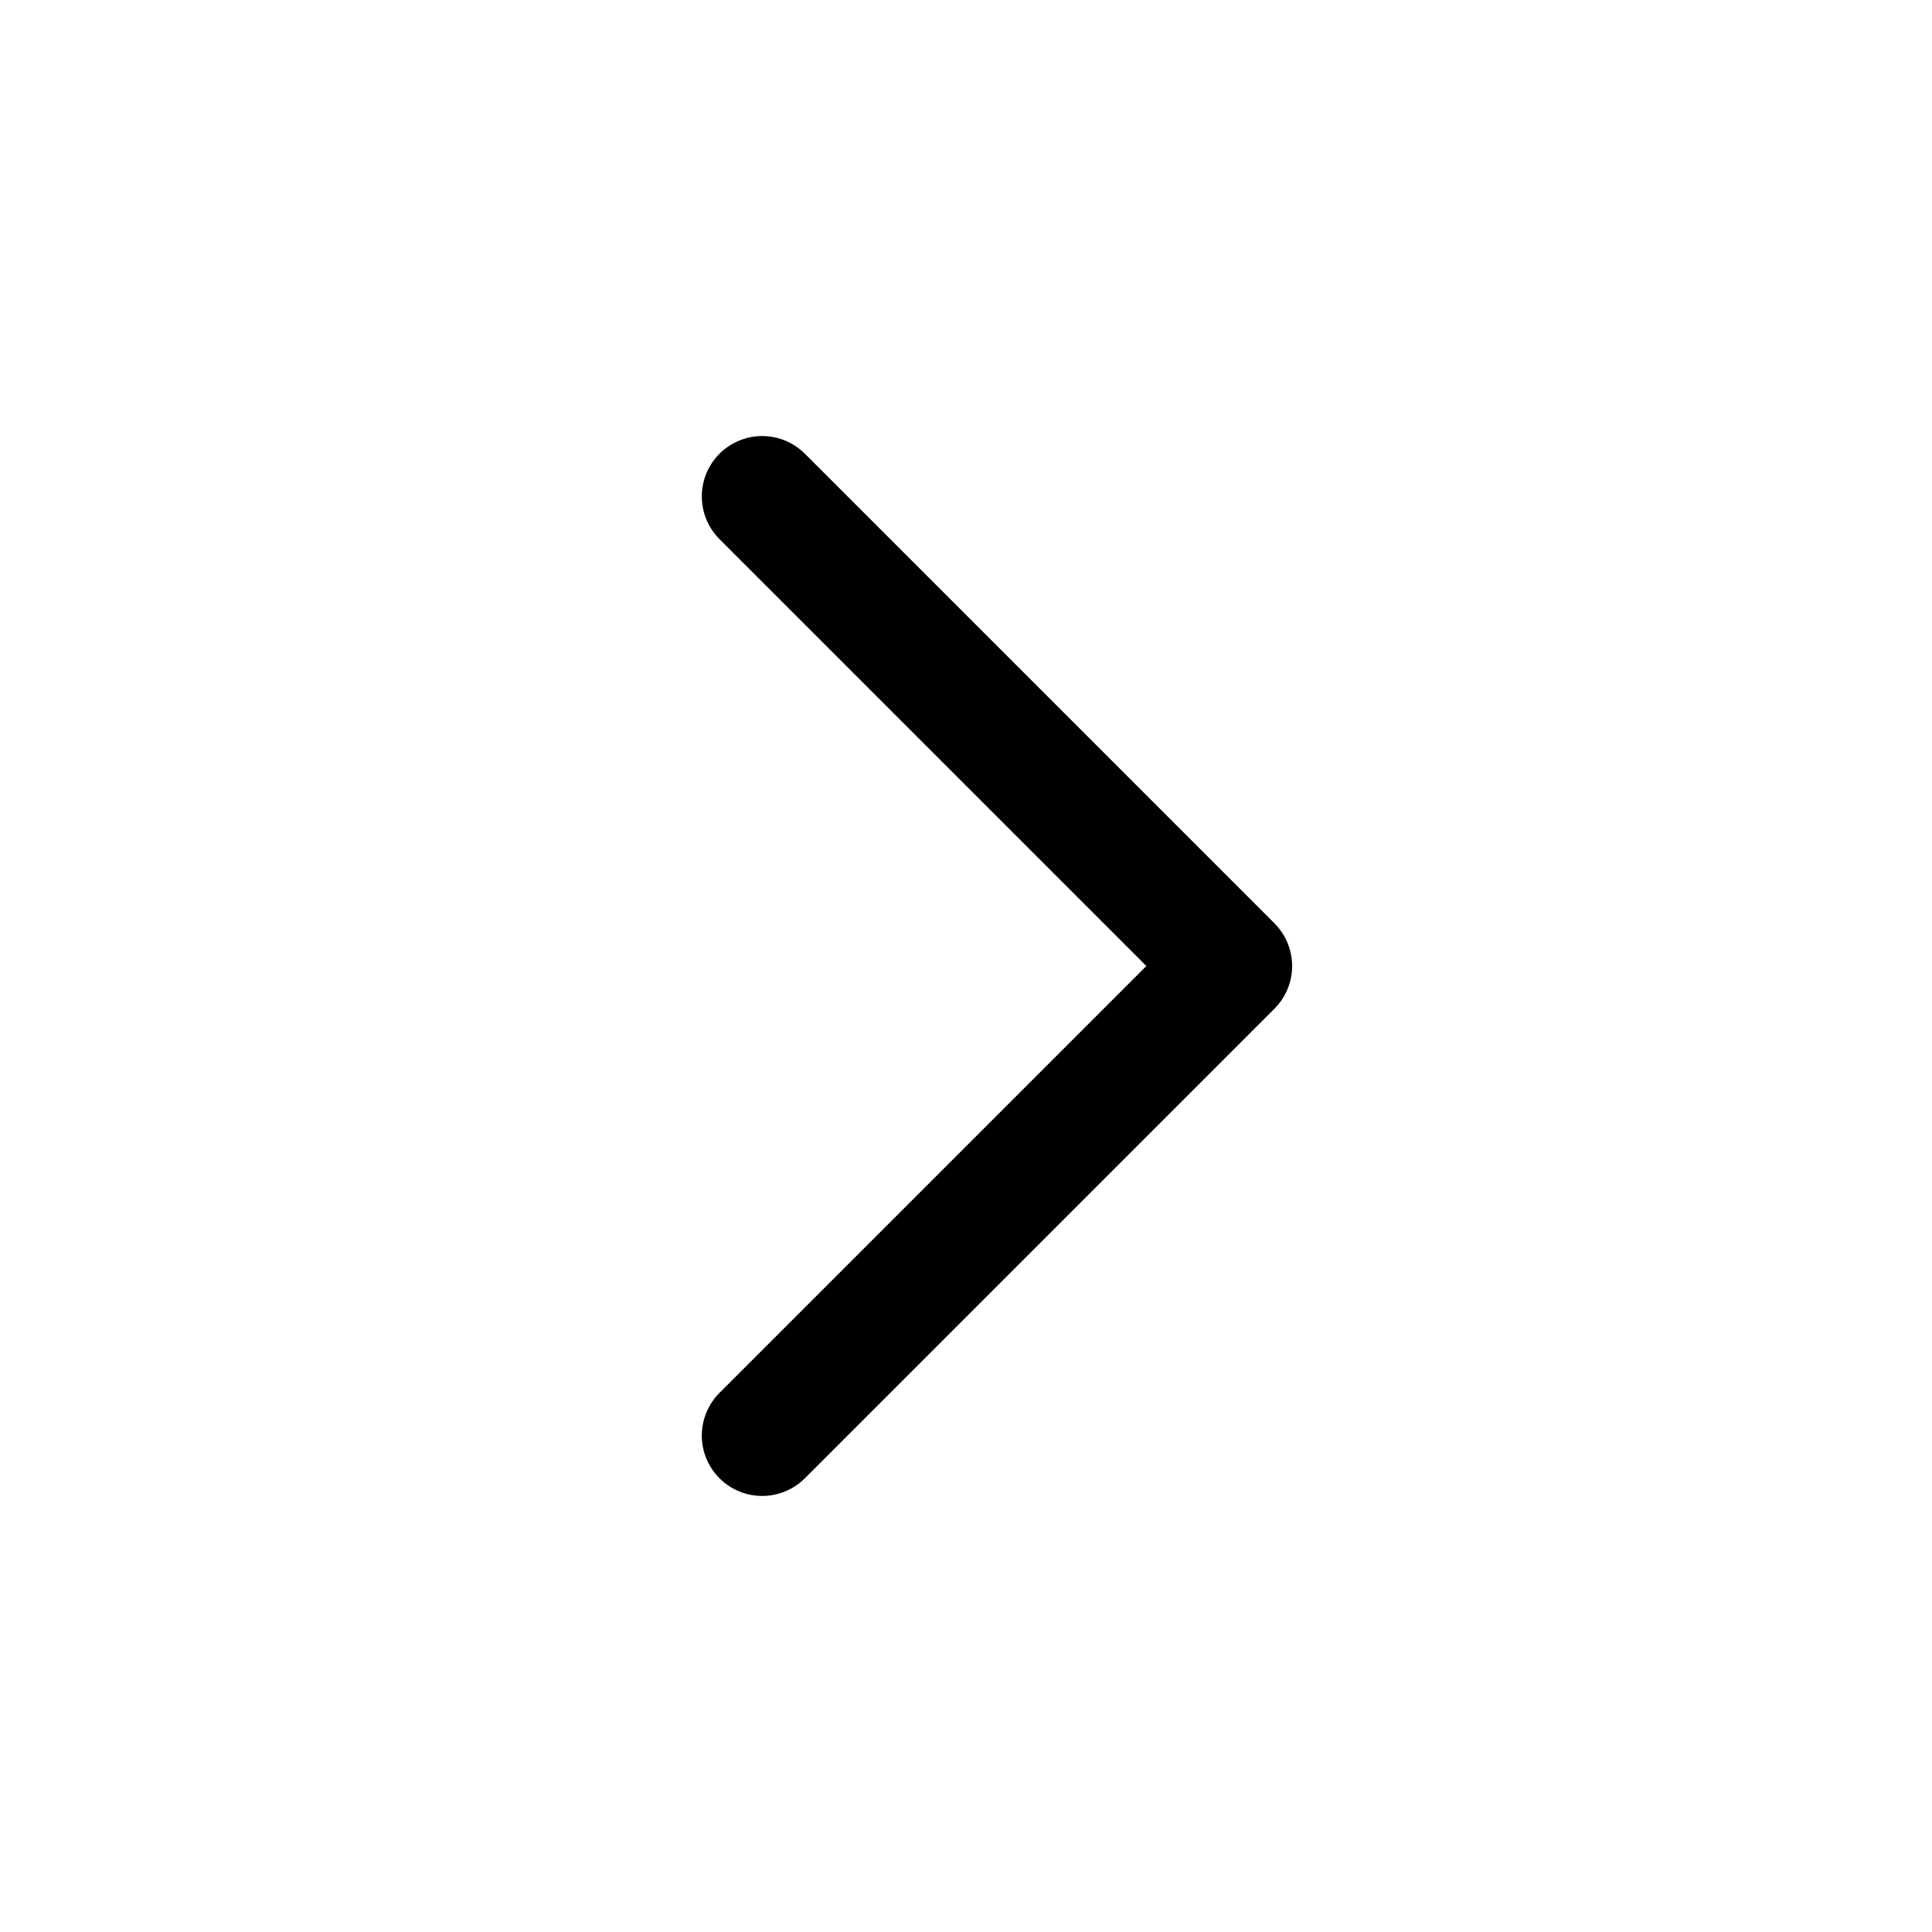
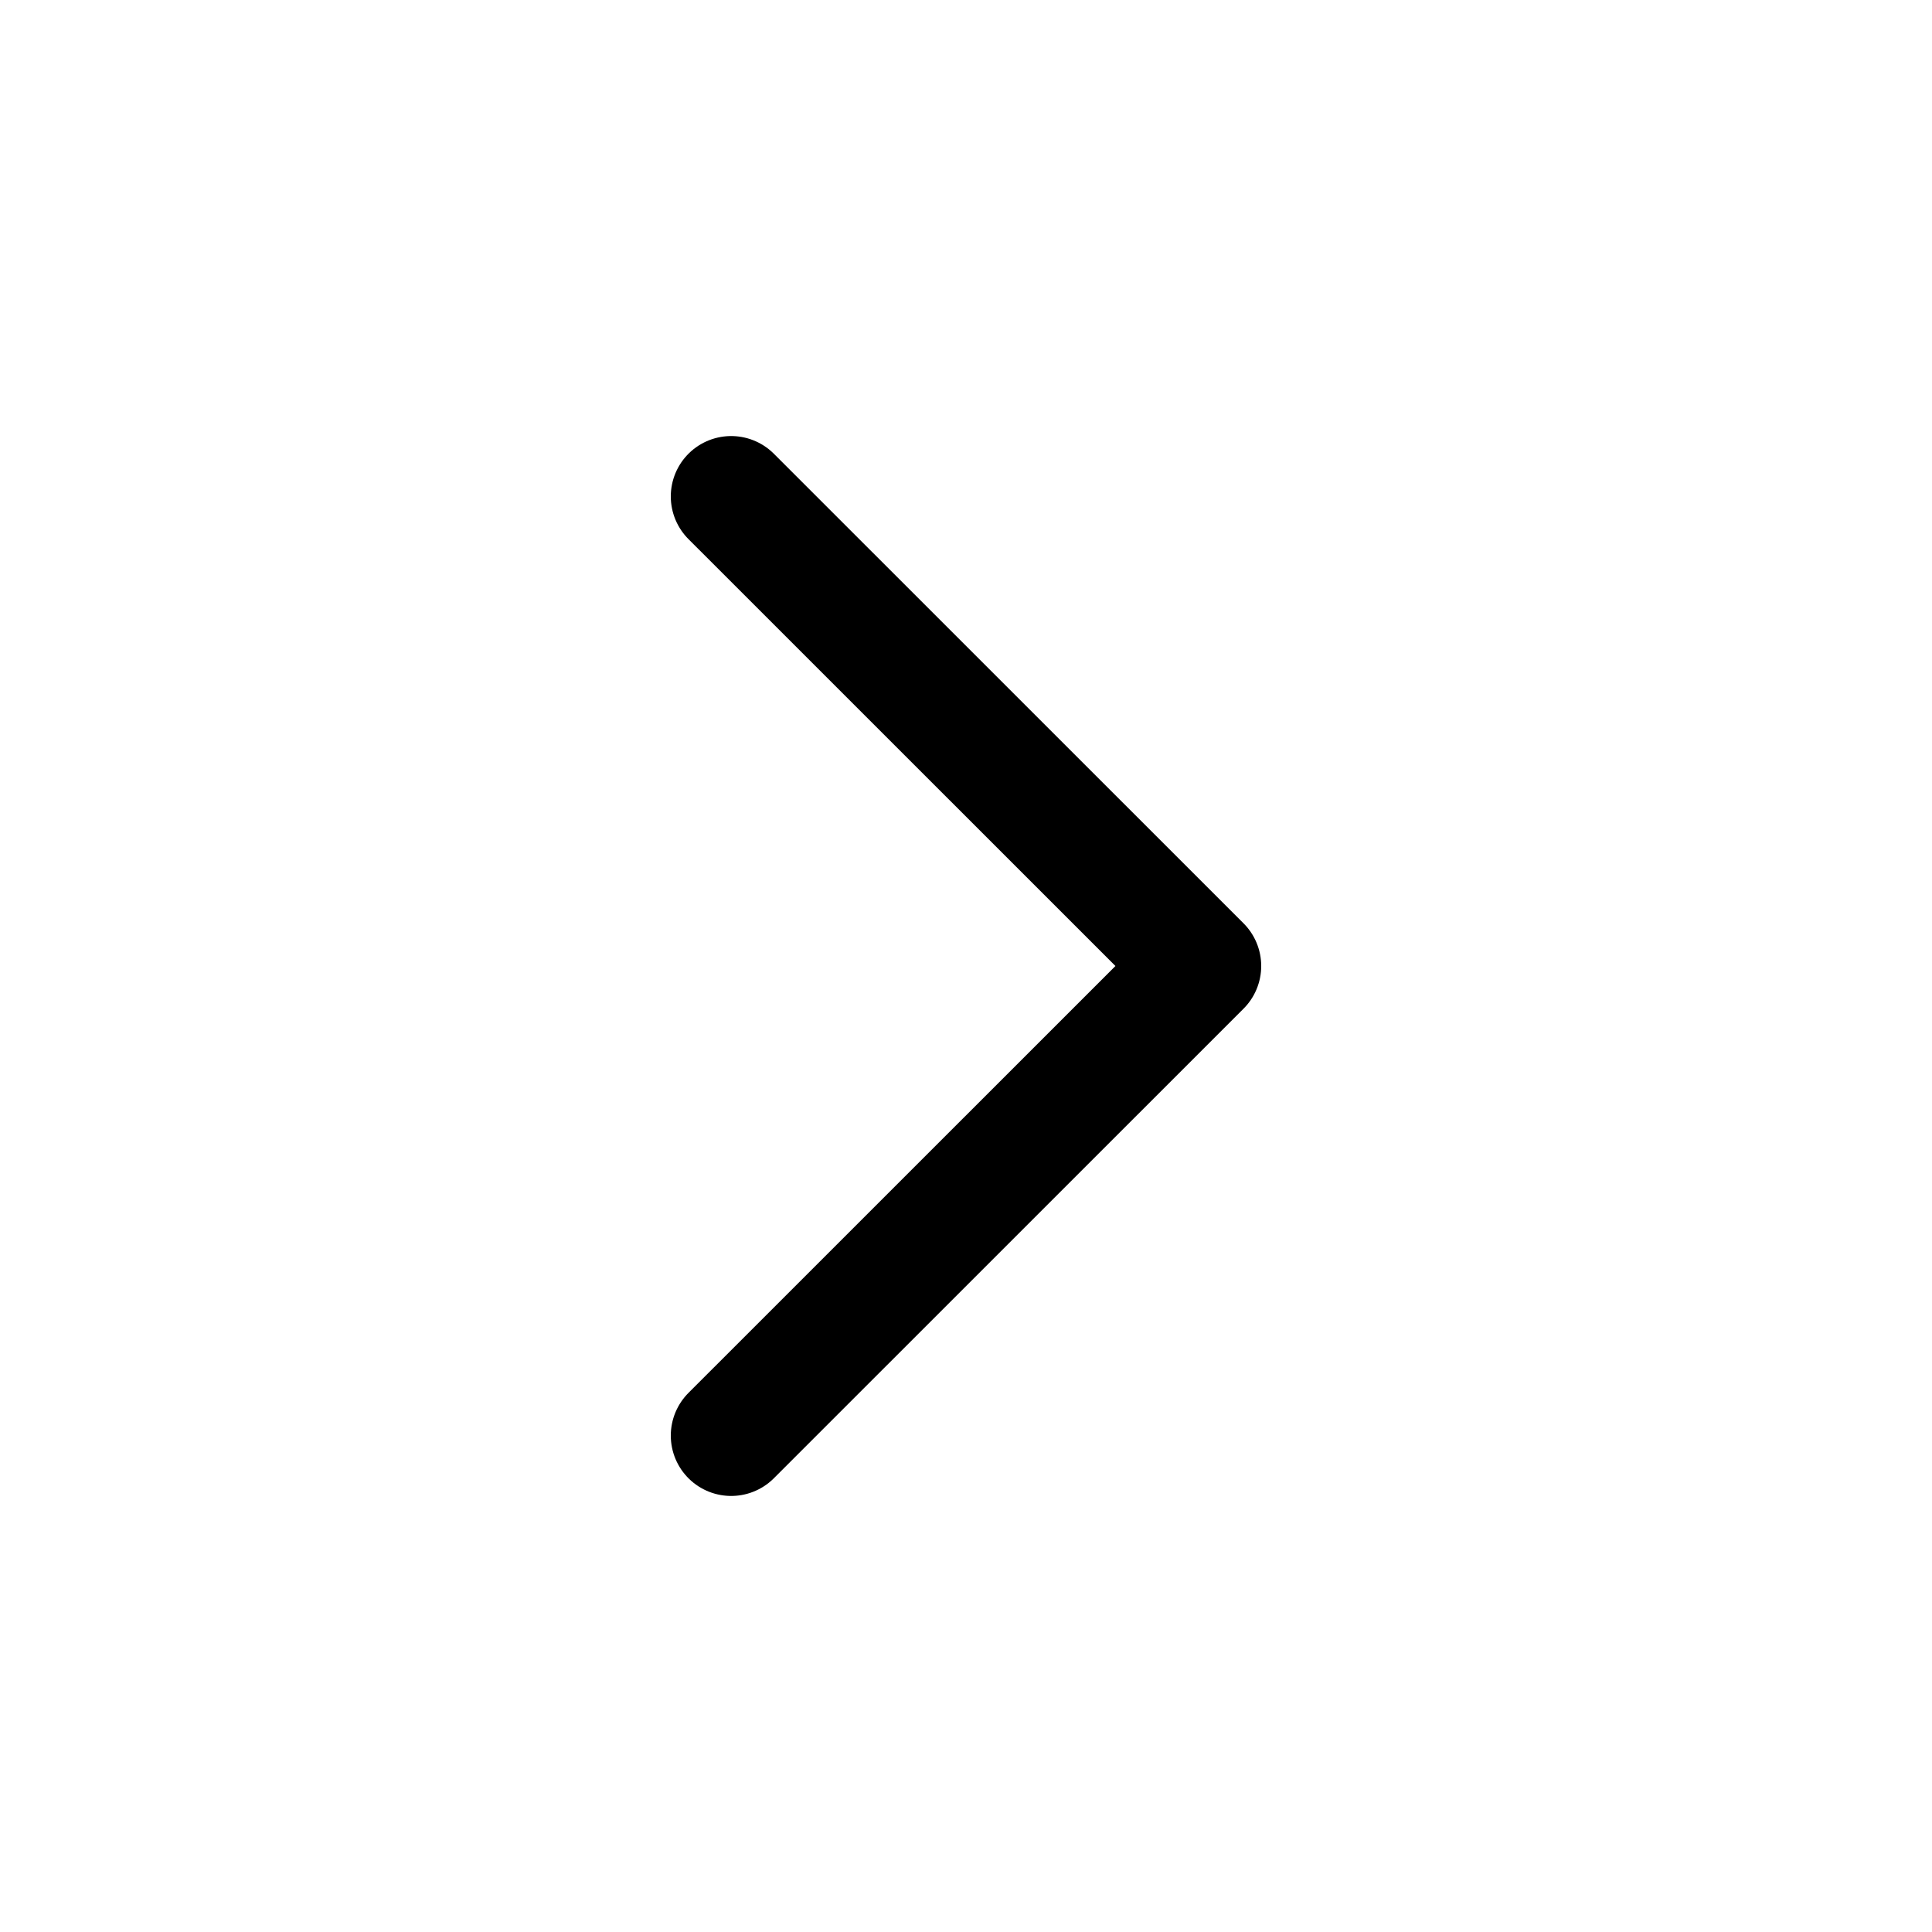
<svg xmlns="http://www.w3.org/2000/svg" width="20" height="20" viewBox="0 0 20 20" fill="none">
-   <path d="M7.89 5.139L12.751 10L7.89 14.861" stroke="currentColor" stroke-width="1.25" stroke-linecap="round" stroke-linejoin="round" />
+   <path d="M7.569 5.139L12.431 10L7.569 14.861" stroke="currentColor" stroke-width="1.25" stroke-linecap="round" stroke-linejoin="round" />
</svg>
